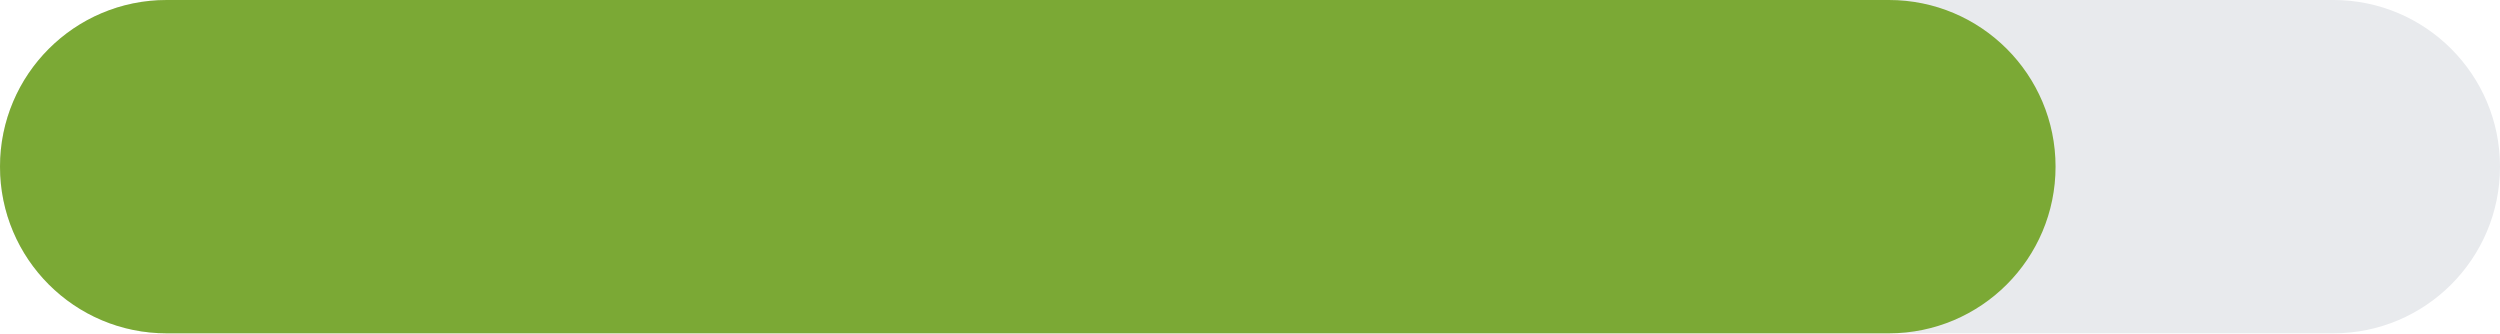
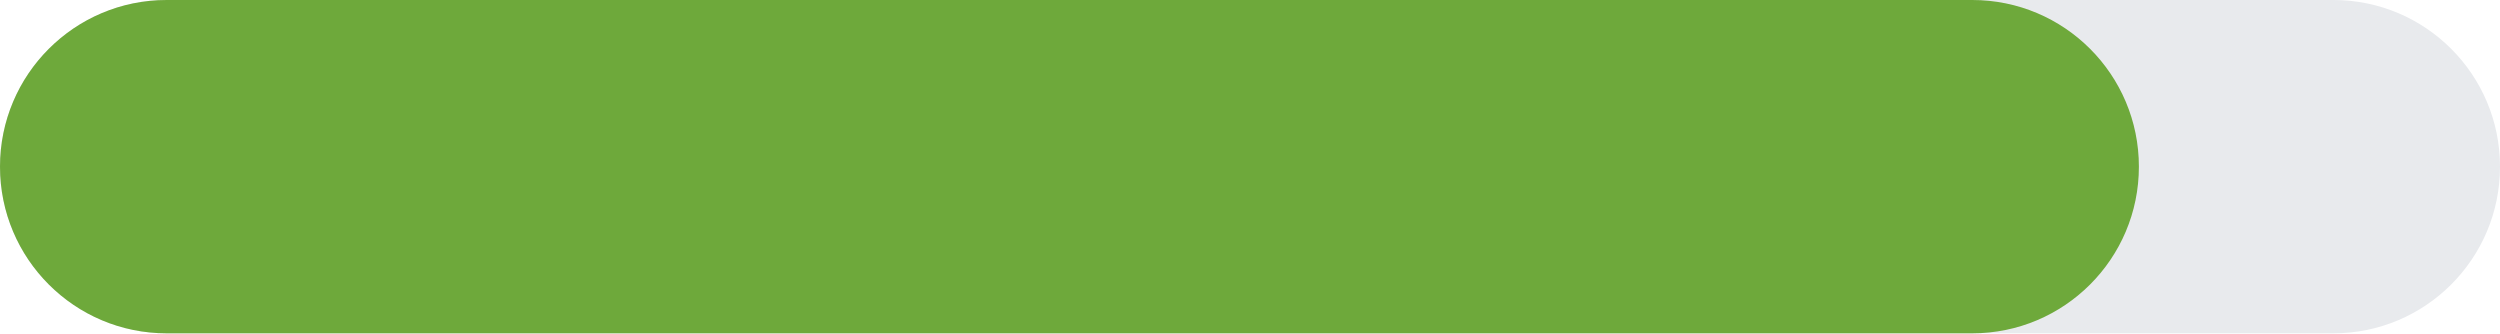
<svg xmlns="http://www.w3.org/2000/svg" width="90" height="12" viewBox="0 0 90 12">
  <rect width="90" height="12" rx="6" fill="#e8eaed" />
-   <rect width="74" height="12" rx="6" fill="#7ba935" />
+   <rect width="77" height="12" rx="6" fill="#6ea93b" />
</svg>
